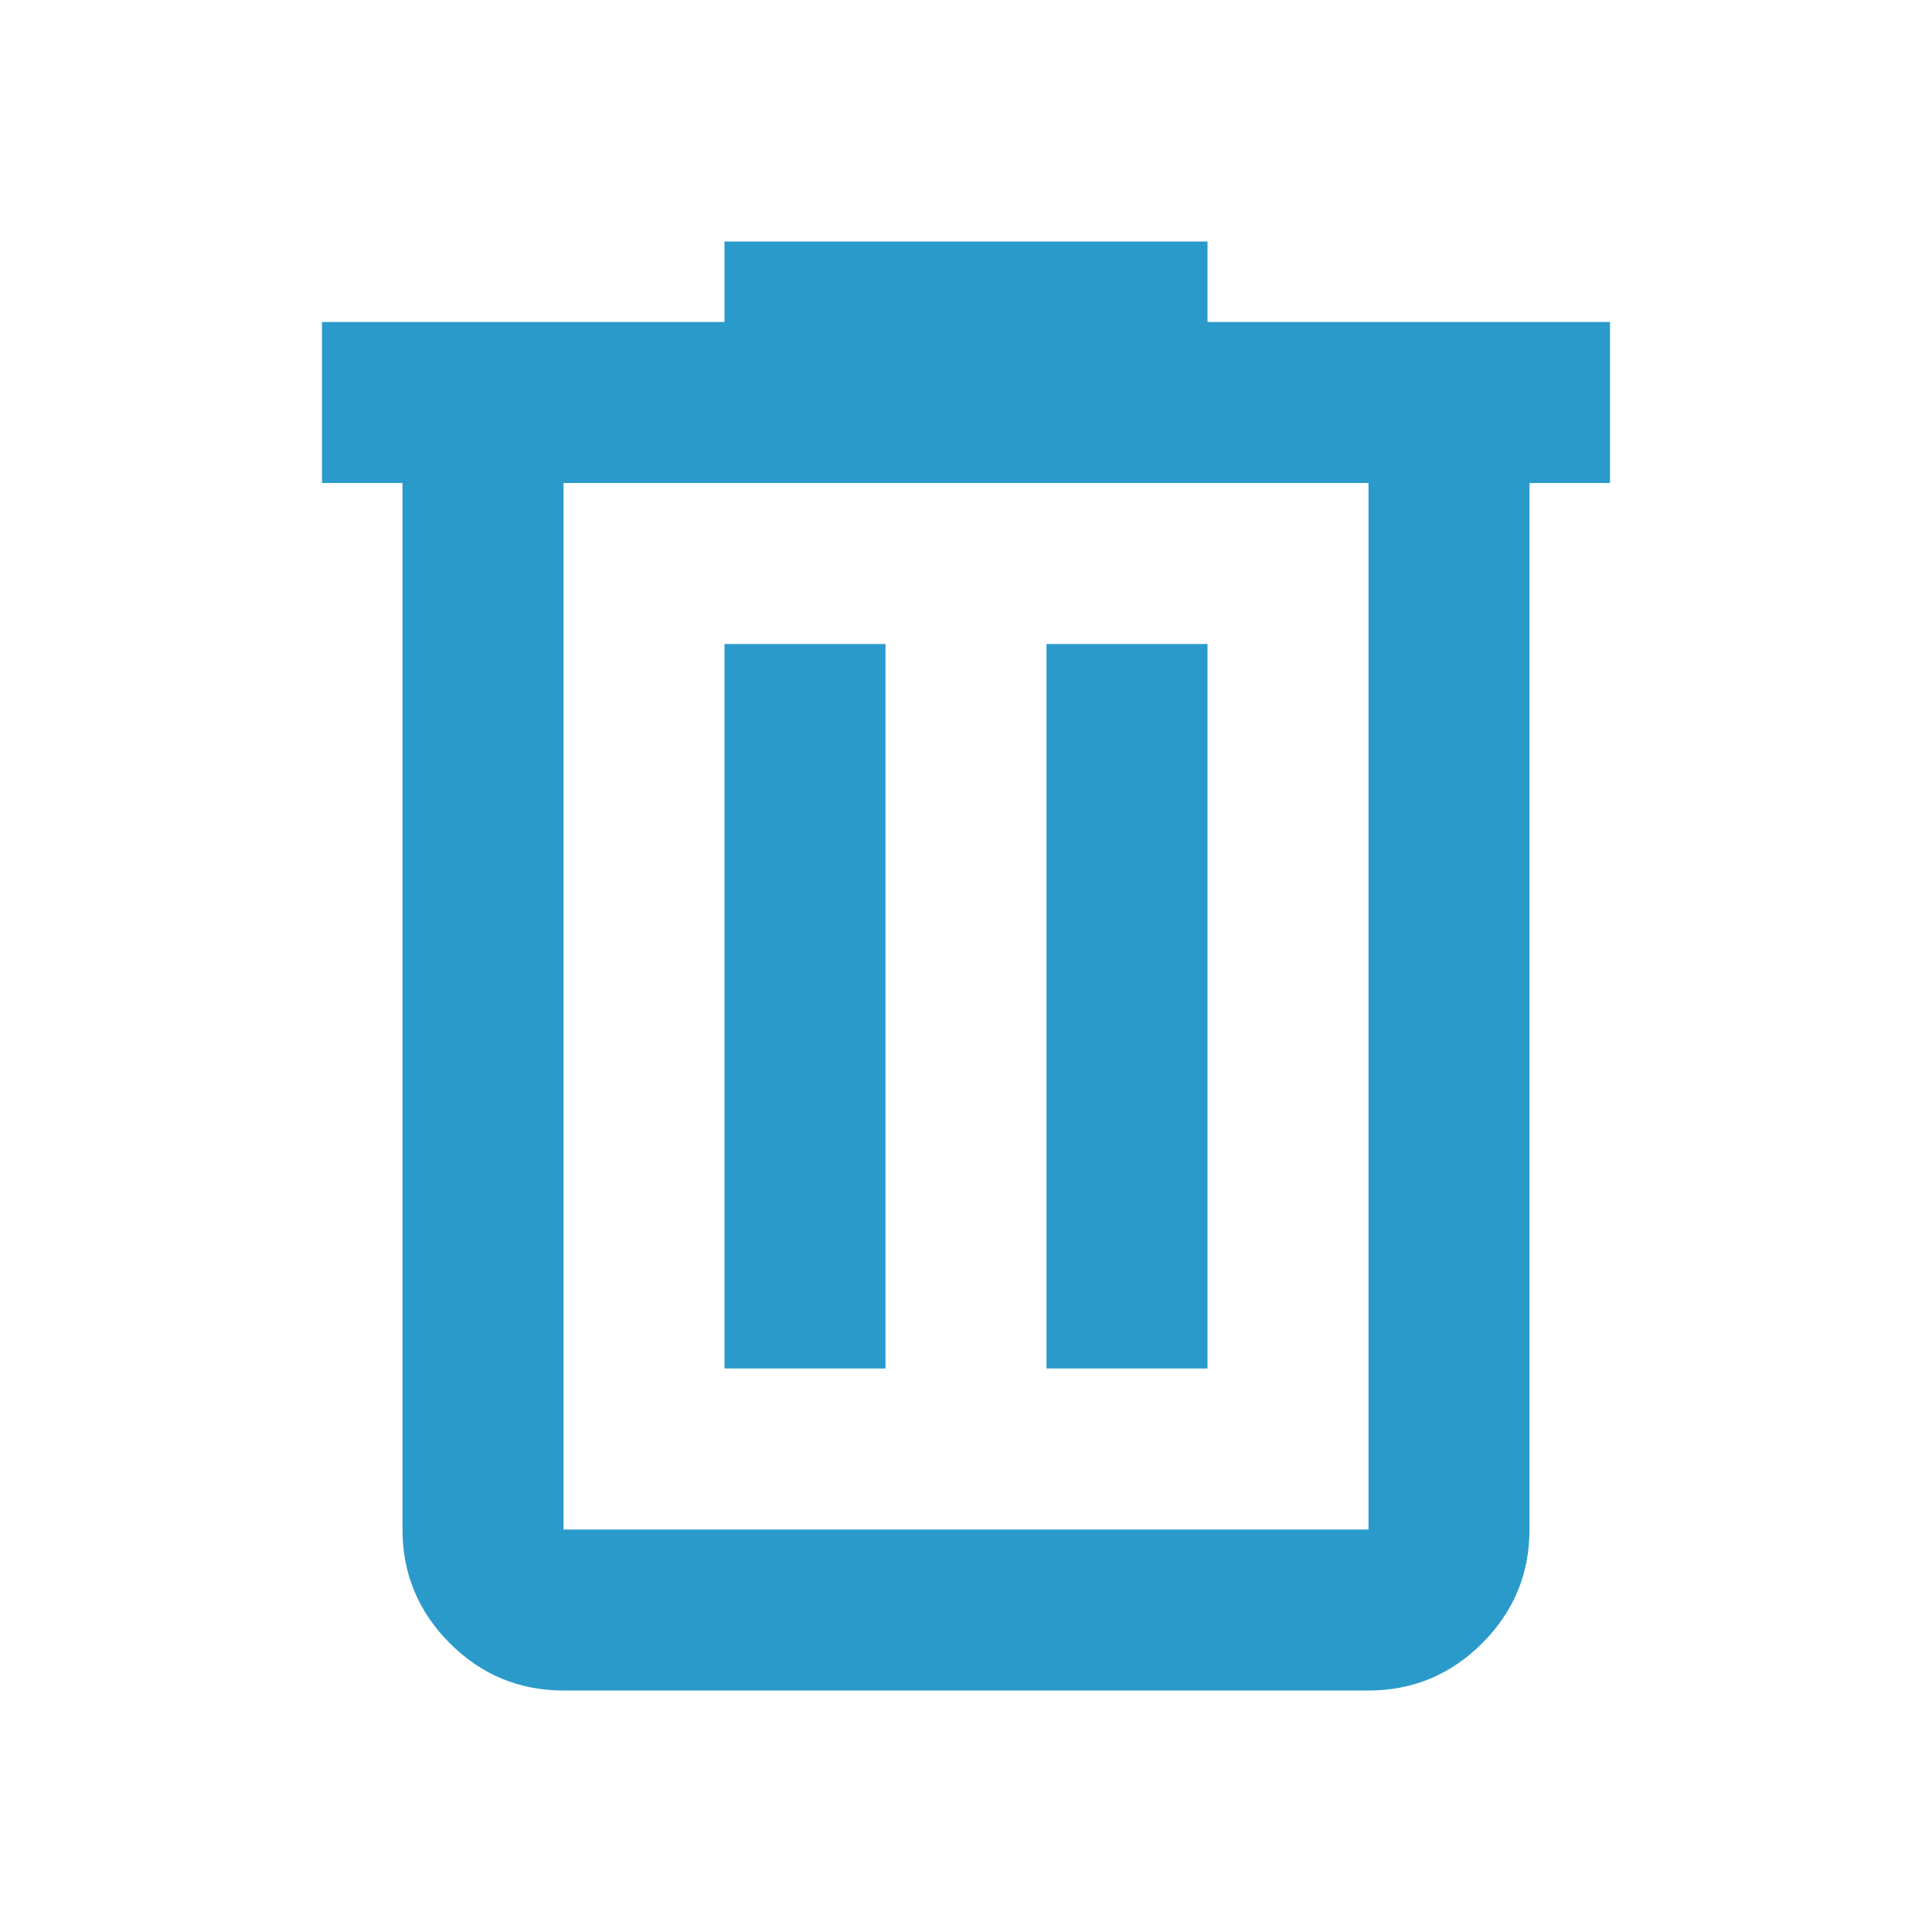
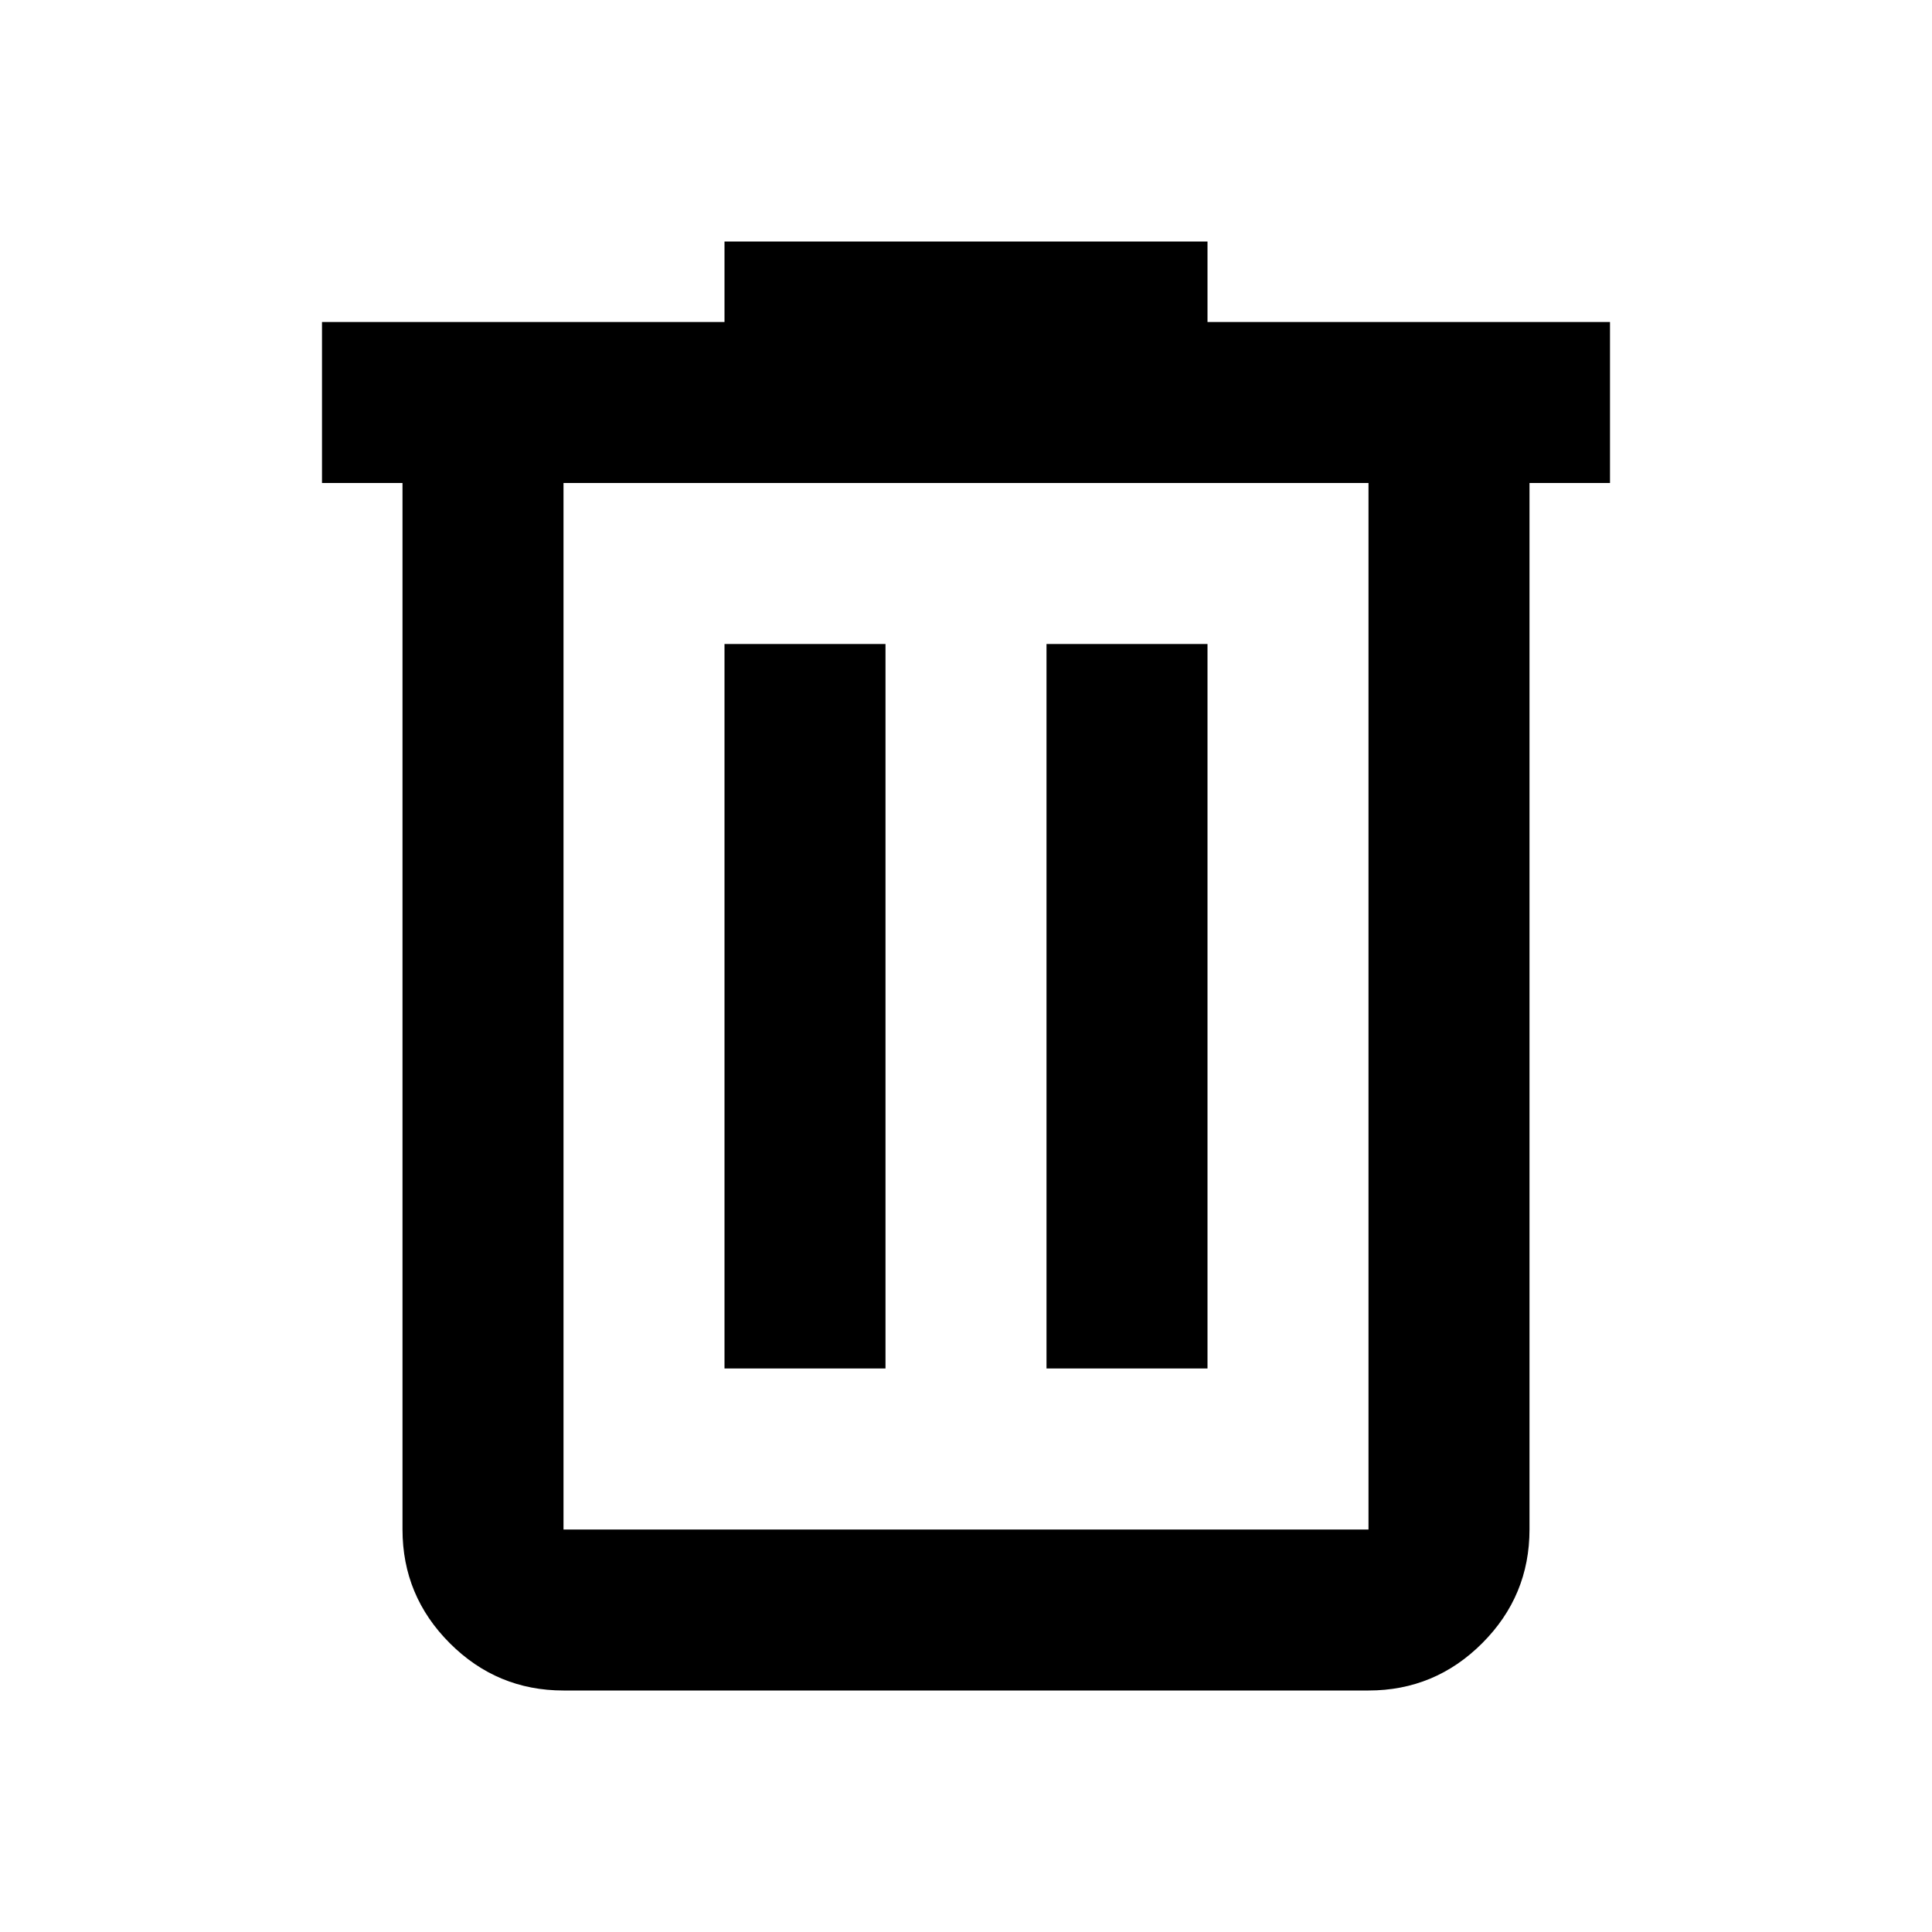
- <svg xmlns="http://www.w3.org/2000/svg" height="24px" viewBox="0 -960 960 960" width="24px" fill="#2A9ACA">
+ <svg xmlns="http://www.w3.org/2000/svg" viewBox="0 -960 960 960" width="24" height="24" fill="currentColor">
  <path d="M280-120q-33 0-56.5-23.5T200-200v-520h-40v-80h200v-40h240v40h200v80h-40v520q0 33-23.5 56.5T680-120H280Zm400-600H280v520h400v-520ZM360-280h80v-360h-80v360Zm160 0h80v-360h-80v360ZM280-720v520-520Z" />
</svg>
